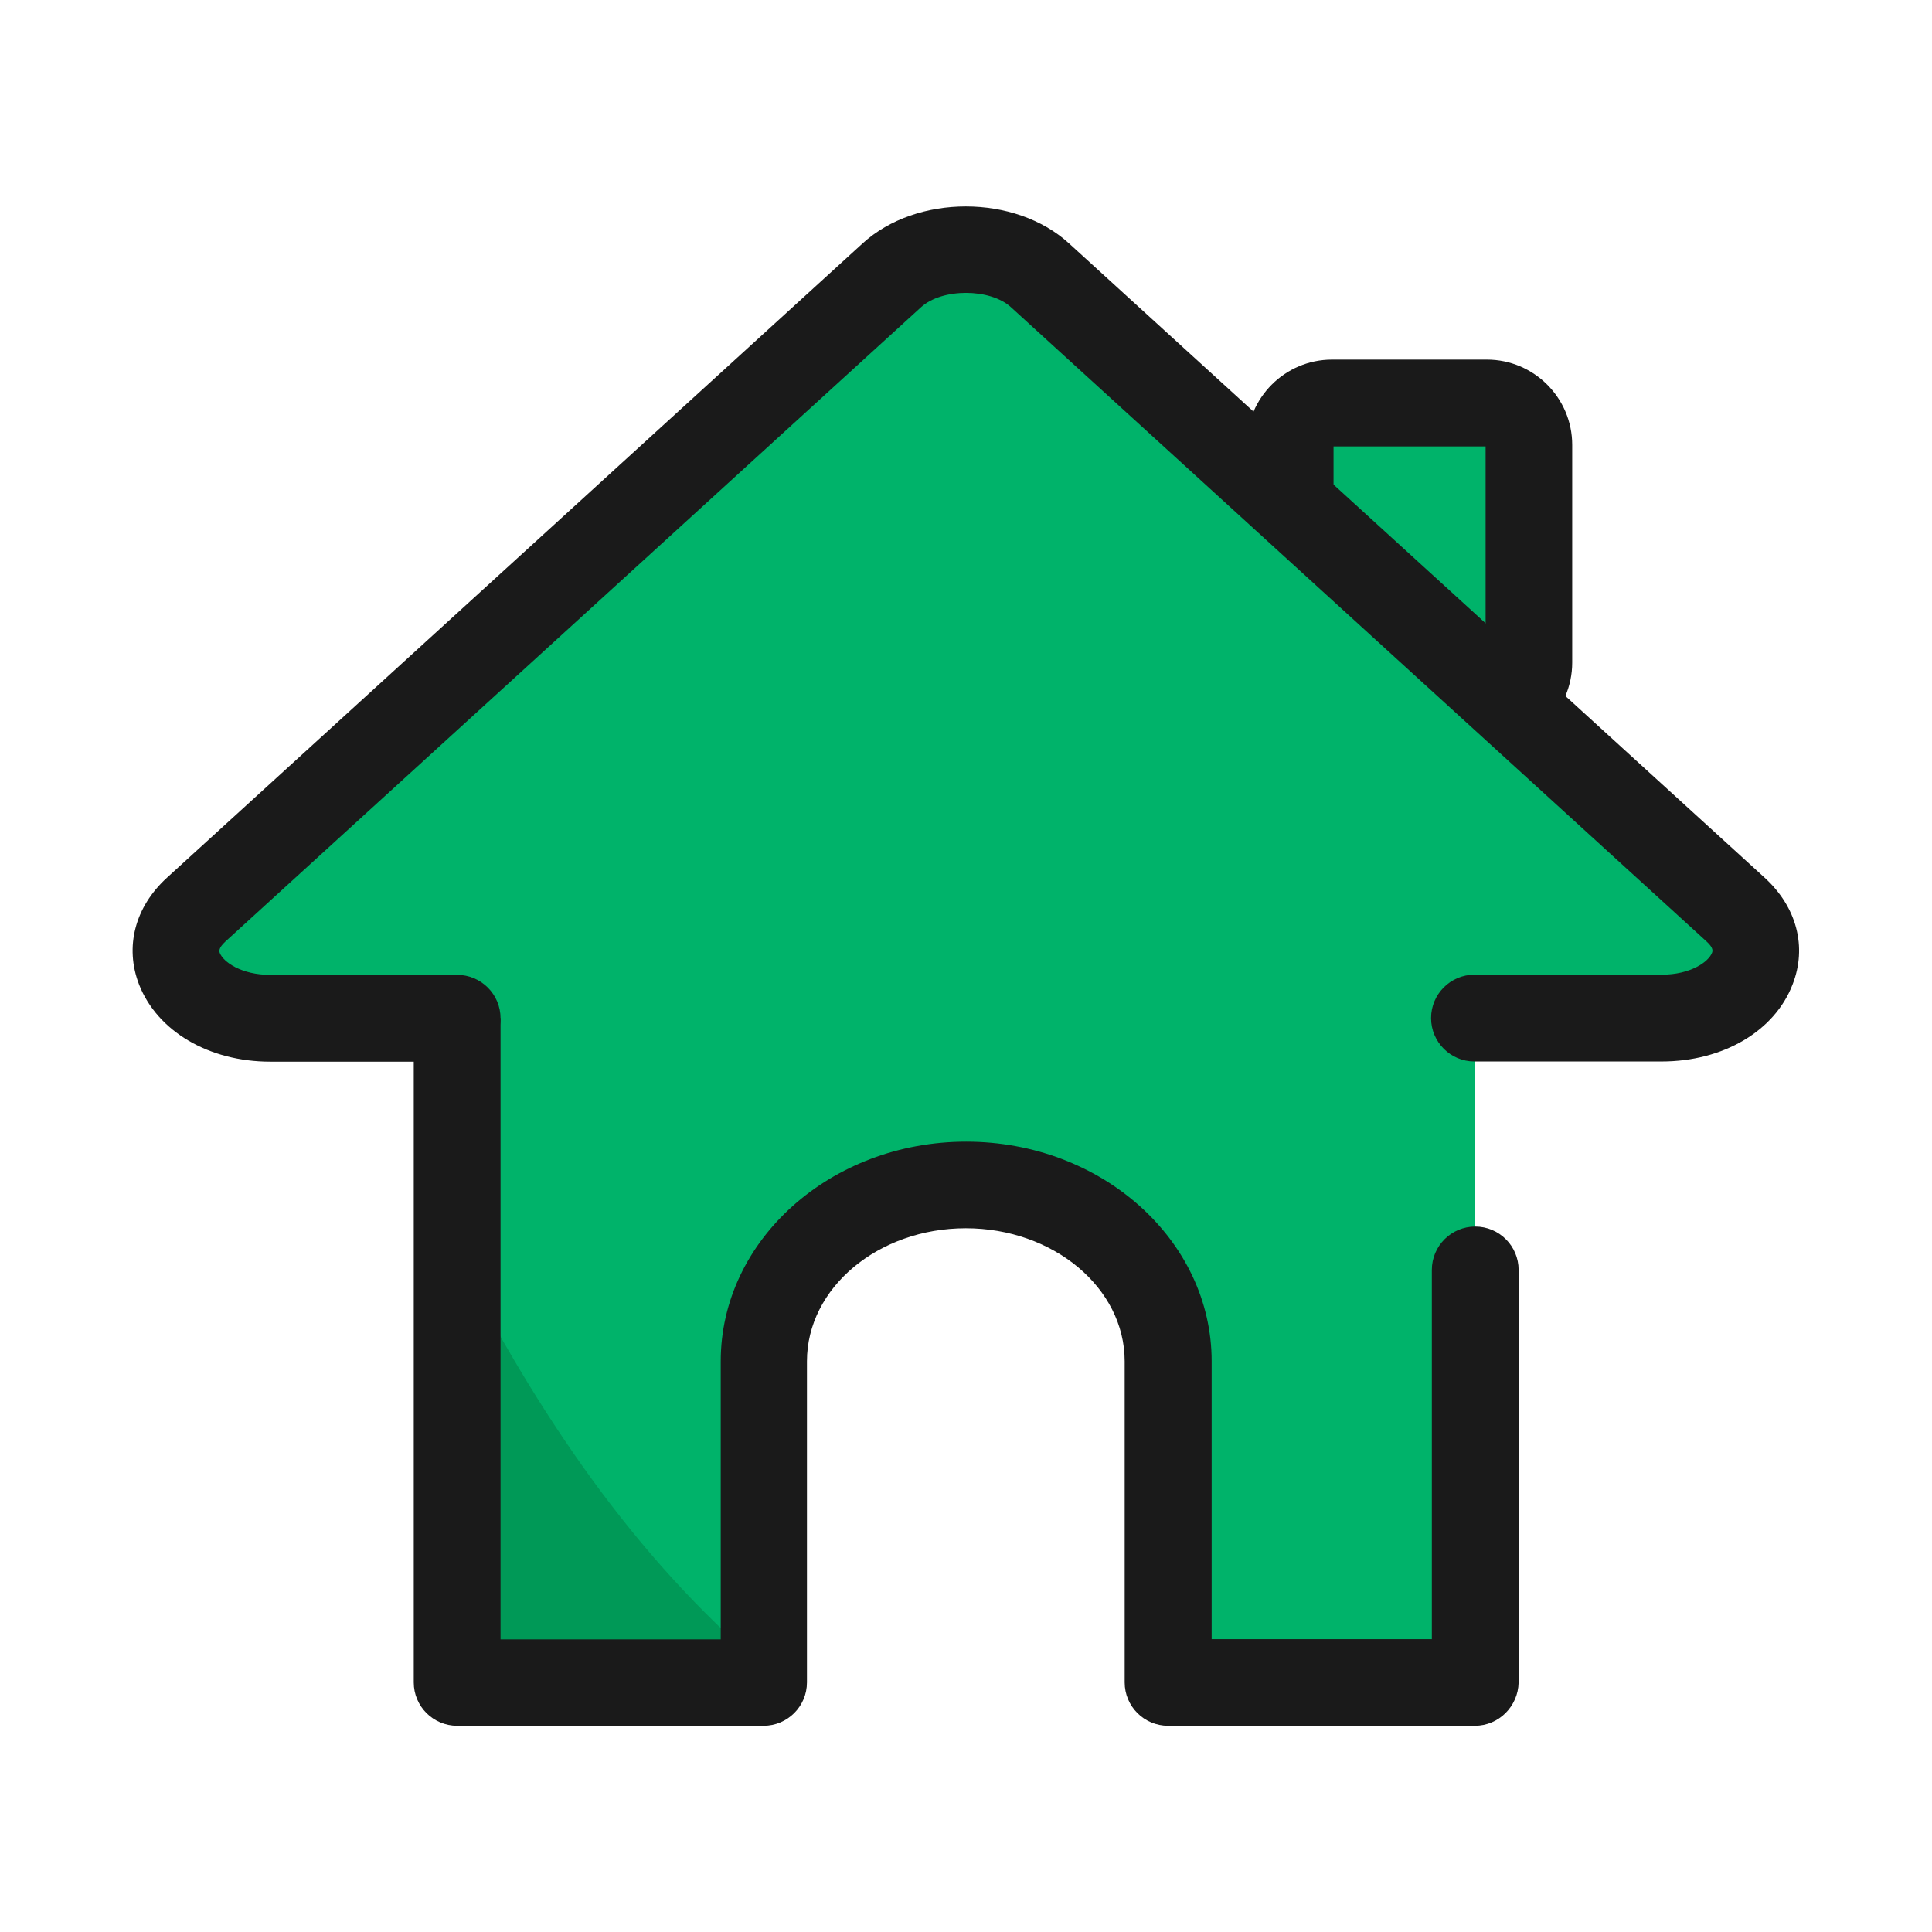
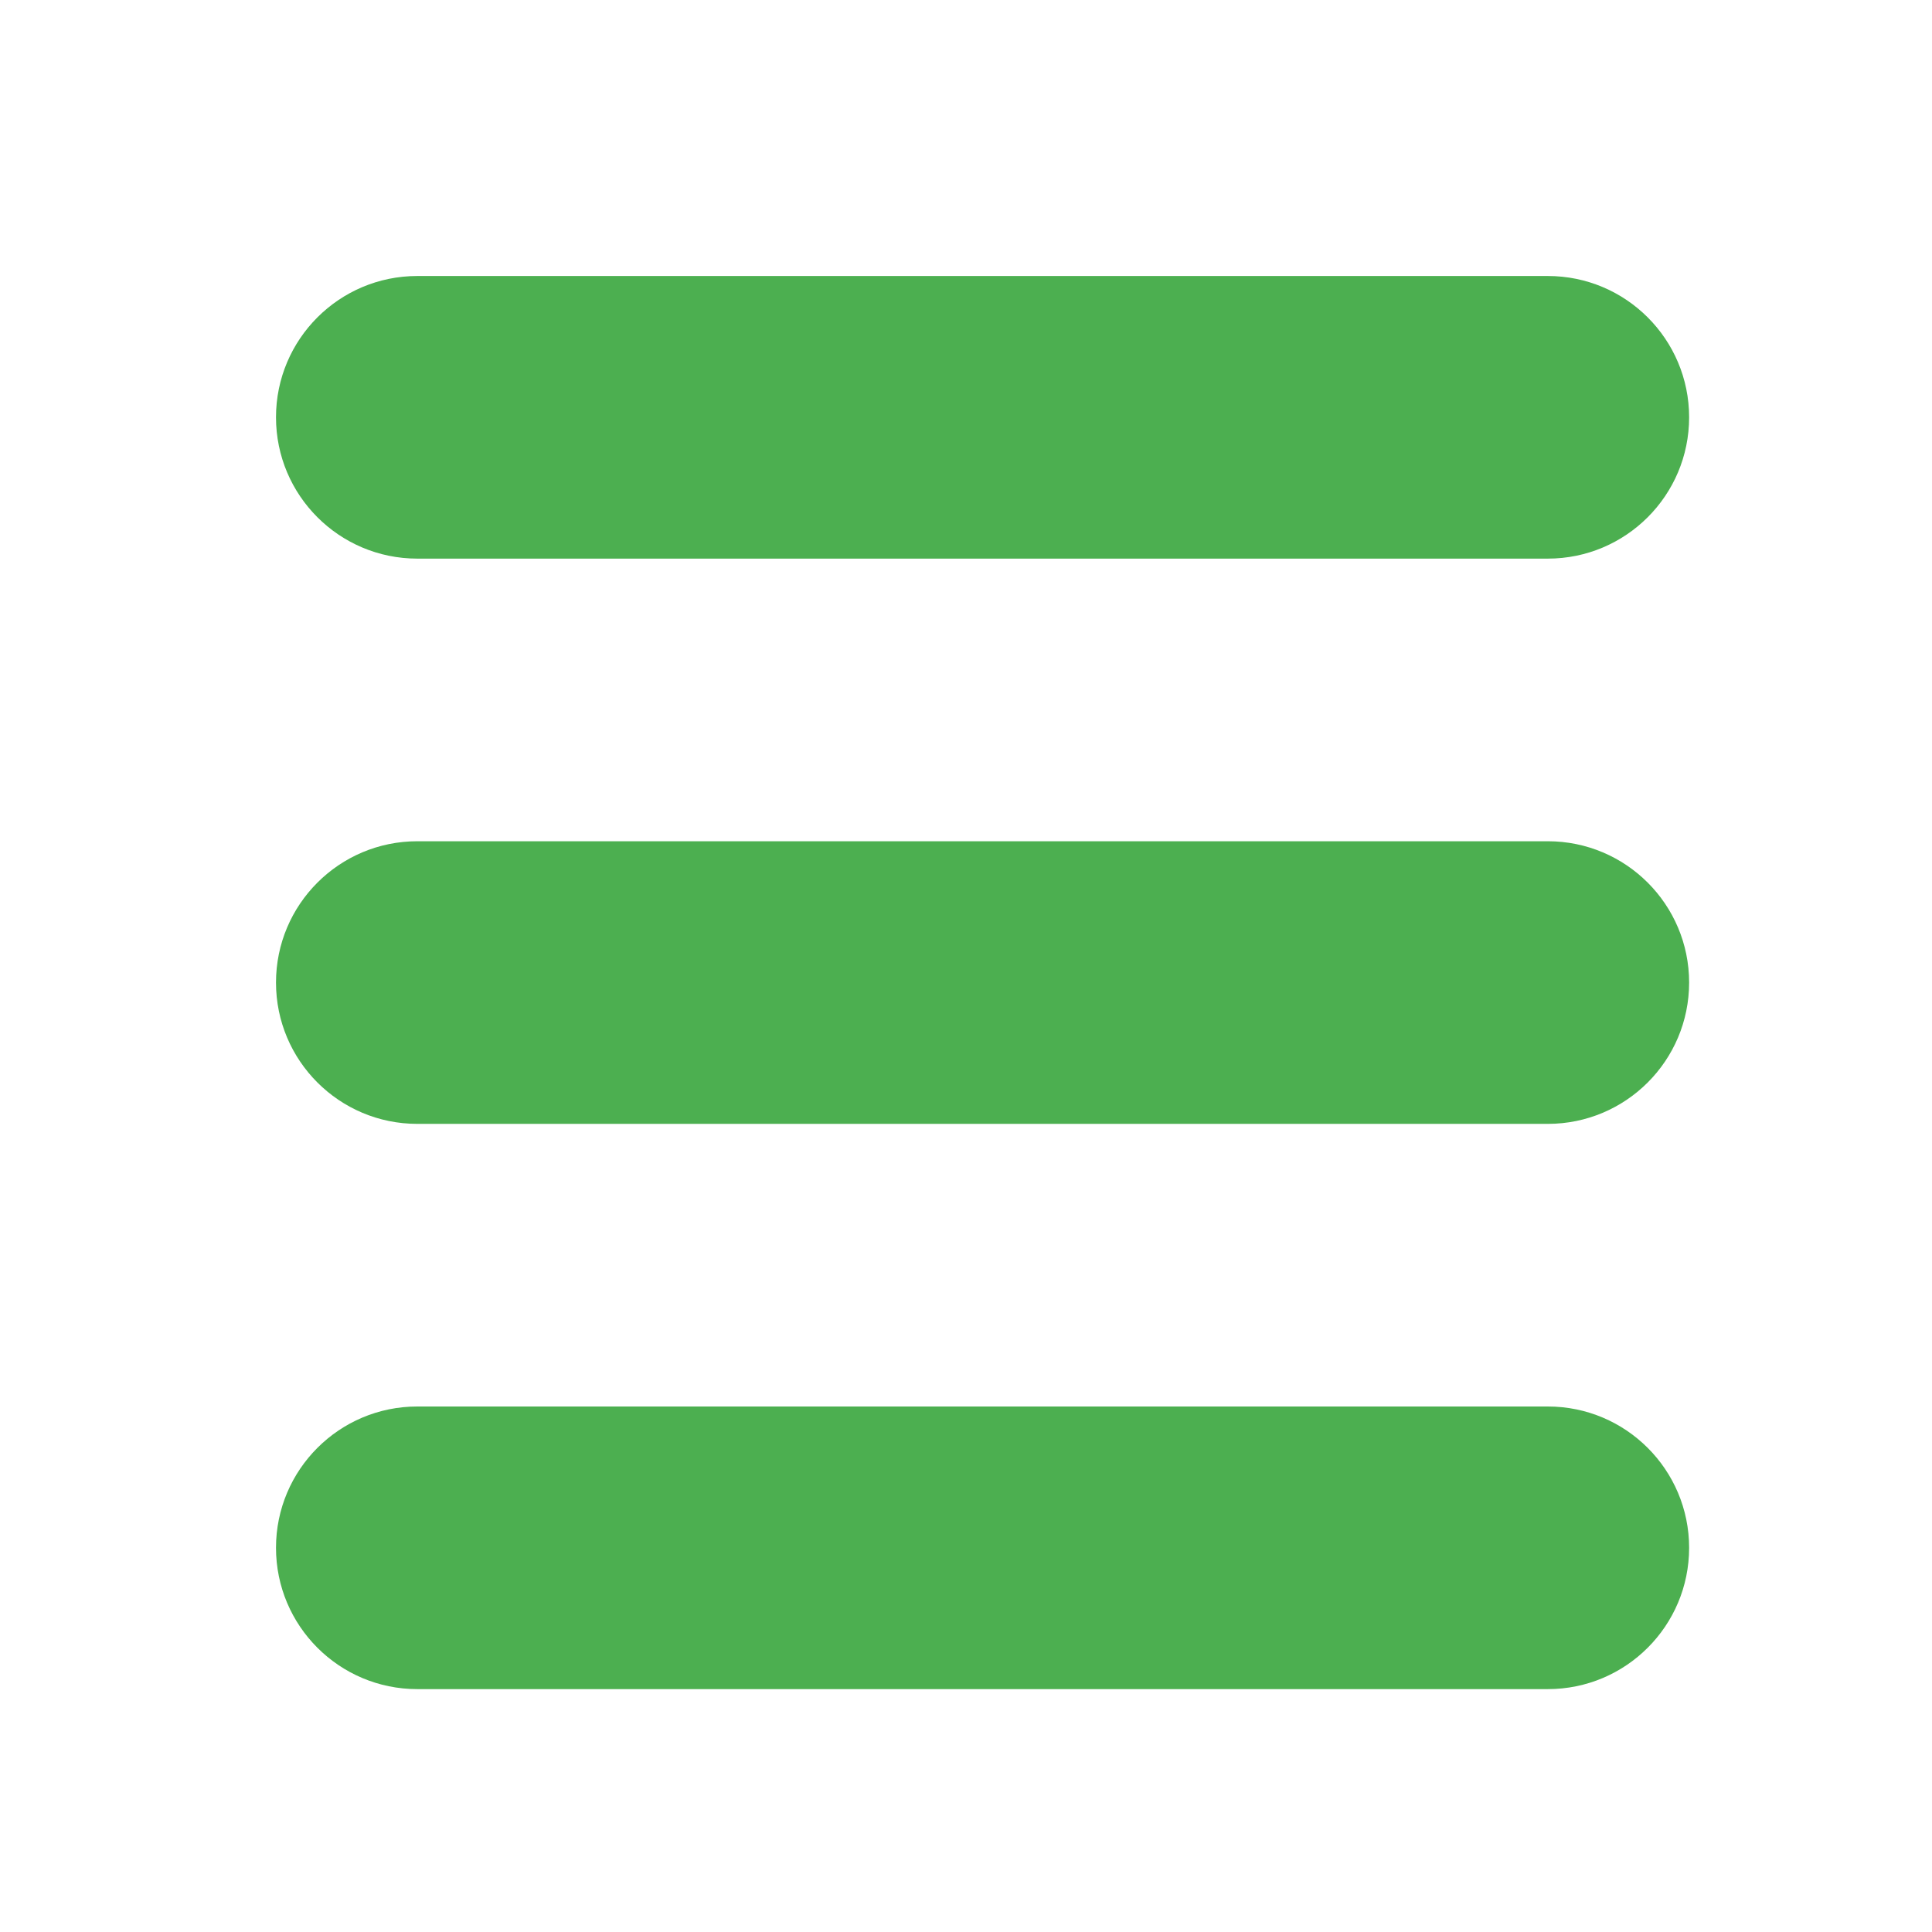
- <svg xmlns="http://www.w3.org/2000/svg" width="800px" height="800px" viewBox="0 0 1024 1024" class="icon" version="1.1">
-   <path d="M242.3 475.1v416.7h162.6V721.5c0-51.4 48.2-93.7 107.1-93.7 58.9 0 107.1 42.3 107.1 93.7v170.2h162.6V475.1H242.3zM683.8 324.4v-88.6c0-12.3 9.9-22.2 22.2-22.2h82.1c12.3 0 22.2 9.9 22.2 22.2v115.4c0 12.3-9.9 22.2-22.2 22.2h-48.8" fill="#00B36A" />
-   <path d="M788.1 396.4h-48.8c-12.7 0-23-10.3-23-23s10.3-23 23-23h48.1V236.6h-80.6v87.8c0 12.7-10.3 23-23 23s-23-10.3-23-23v-88.6c0-24.9 20.3-45.2 45.2-45.2h82.1c24.9 0 45.2 20.3 45.2 45.2v115.4c0 24.9-20.3 45.2-45.2 45.2z" fill="#1A1A1A" />
-   <path d="M404.9 883.5c-68.7-58-120.5-135-162.6-217.9v226.2h162.6v-8.3z" fill="#009957" />
-   <path d="M781.7 914.7H619.1c-12.7 0-23-10.3-23-23V721.5c0-38.9-37.8-70.5-84.2-70.5s-84.2 31.6-84.2 70.5v170.2c0 12.7-10.3 23-23 23H242.3c-12.7 0-23-10.3-23-23V475.1c0-12.7 10.3-23 23-23h280.8c12.7 0 23 10.3 23 23s-10.3 23-23 23H265.3v370.8H382V721.5c0-64.2 58.3-116.4 130.1-116.4s130.1 52.2 130.1 116.4v147.3h116.7V673.1c0-12.7 10.3-23 23-23s23 10.3 23 23v218.7c-0.3 12.6-10.5 22.9-23.2 22.9z" fill="#1A1A1A" />
-   <path d="M104 482l377.9-344.5c16.6-15.1 43.6-15.1 60.2 0L920 482c25.7 23.4 2.3 57.6-39.3 57.6H143.3c-41.6 0.1-64.9-34.2-39.3-57.6z" fill="#00B36A" />
-   <path d="M880.7 562.6h-99.2c-12.7 0-23-10.3-23-23s10.3-23 23-23h99.2c15.3 0 24.9-6.8 26.7-11.6 0.3-0.8 1-2.5-3-6.1L535.8 162.8c-11.1-10.1-36.5-10.1-47.6 0L119.5 499c-3.9 3.6-3.3 5.3-3 6.1 1.9 4.8 11.4 11.6 26.8 11.6h99c12.7 0 23 10.3 23 23s-10.3 23-23 23h-99c-32.6 0-59.9-16.1-69.6-40.9-7.7-19.9-2.2-41.1 14.8-56.6L457.2 129c28.6-26.1 80.8-26.1 109.4 0l368.7 336.2c17 15.5 22.6 36.7 14.8 56.6-9.5 24.7-36.8 40.8-69.4 40.8z" fill="#1A1A1A" />
+ <svg xmlns="http://www.w3.org/2000/svg" height="500px" width="500px" version="1.1" id="Layer_1" viewBox="-100 -100 700 700" xml:space="preserve">
+   <g>
+     <path style="fill:#4CAF50;" d="M460.8,0H51.2C22.924,0,0,22.924,0,51.2s22.924,51.2,51.2,51.2h409.6   c28.276,0,51.2-22.924,51.2-51.2S489.076,0,460.8,0z" />
+     <path style="fill:#4CAF50;" d="M460.8,204.8H51.2C22.924,204.8,0,227.724,0,256c0,28.276,22.924,51.2,51.2,51.2h409.6   c28.276,0,51.2-22.924,51.2-51.2C512,227.724,489.076,204.8,460.8,204.8z" />
+     <path style="fill:#4CAF50;" d="M460.8,409.6H51.2C22.924,409.6,0,432.524,0,460.8C0,489.076,22.924,512,51.2,512h409.6   c28.276,0,51.2-22.924,51.2-51.2C512,432.524,489.076,409.6,460.8,409.6z" />
+   </g>
</svg>
